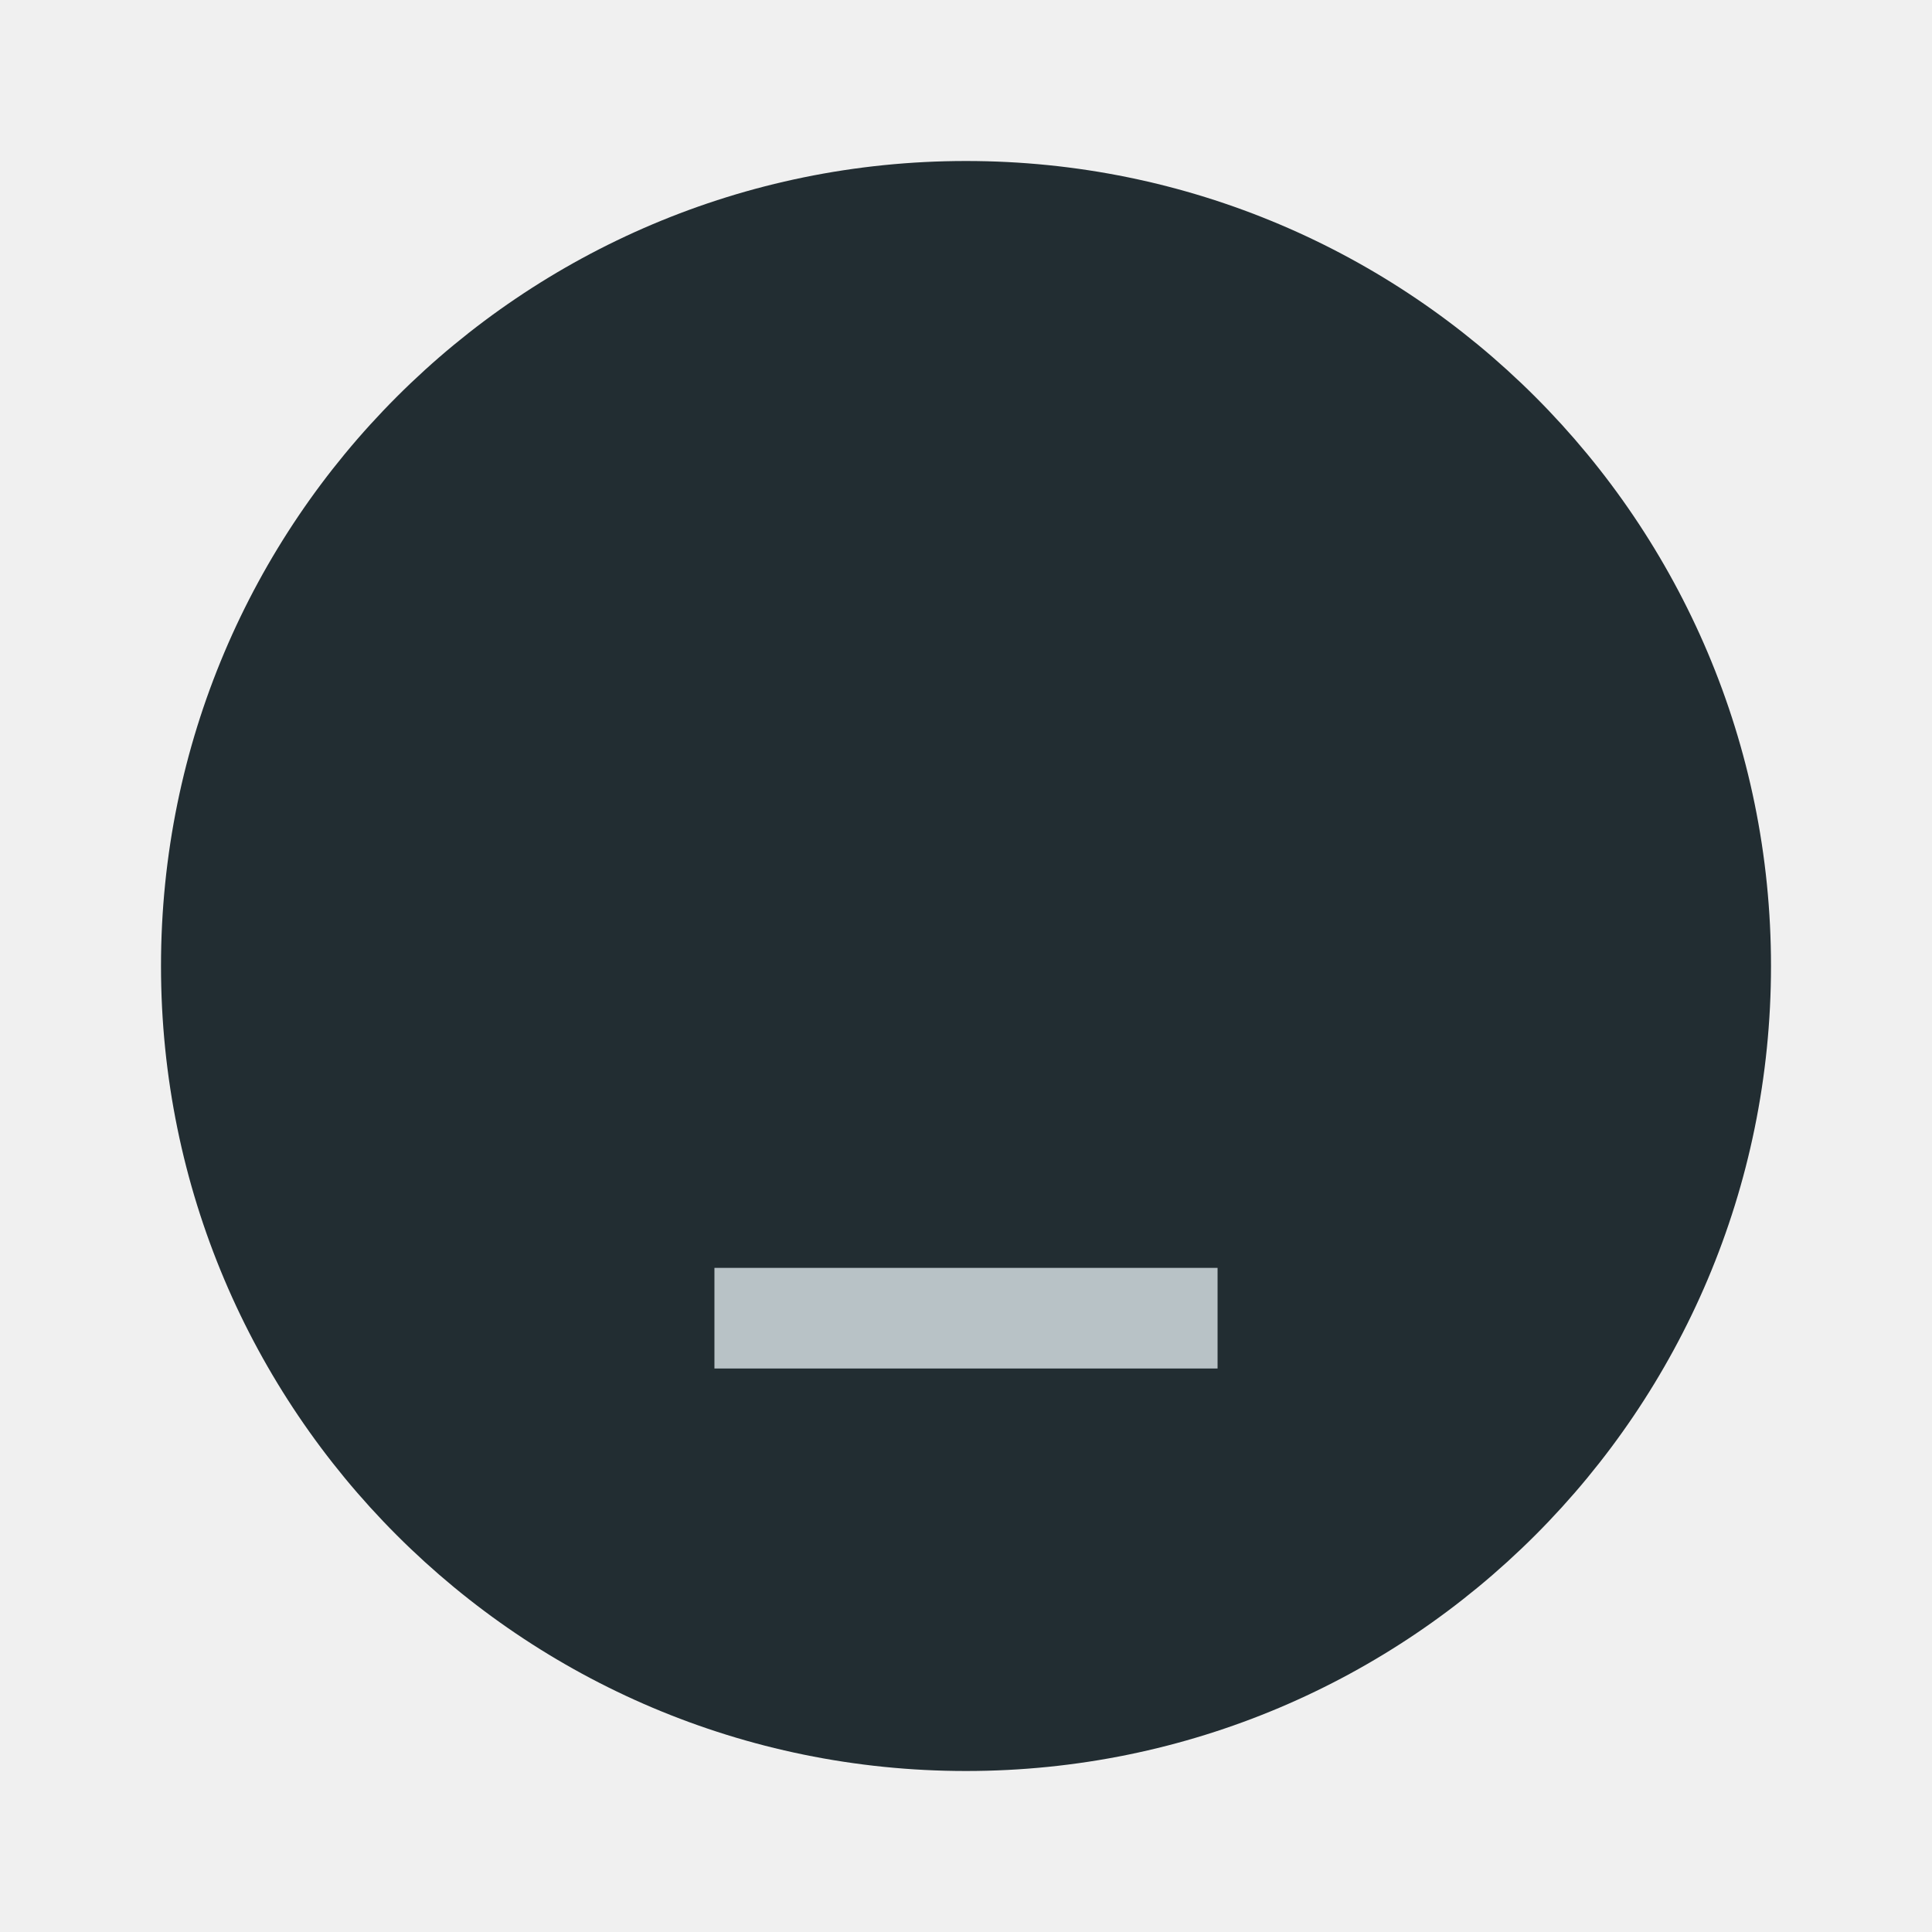
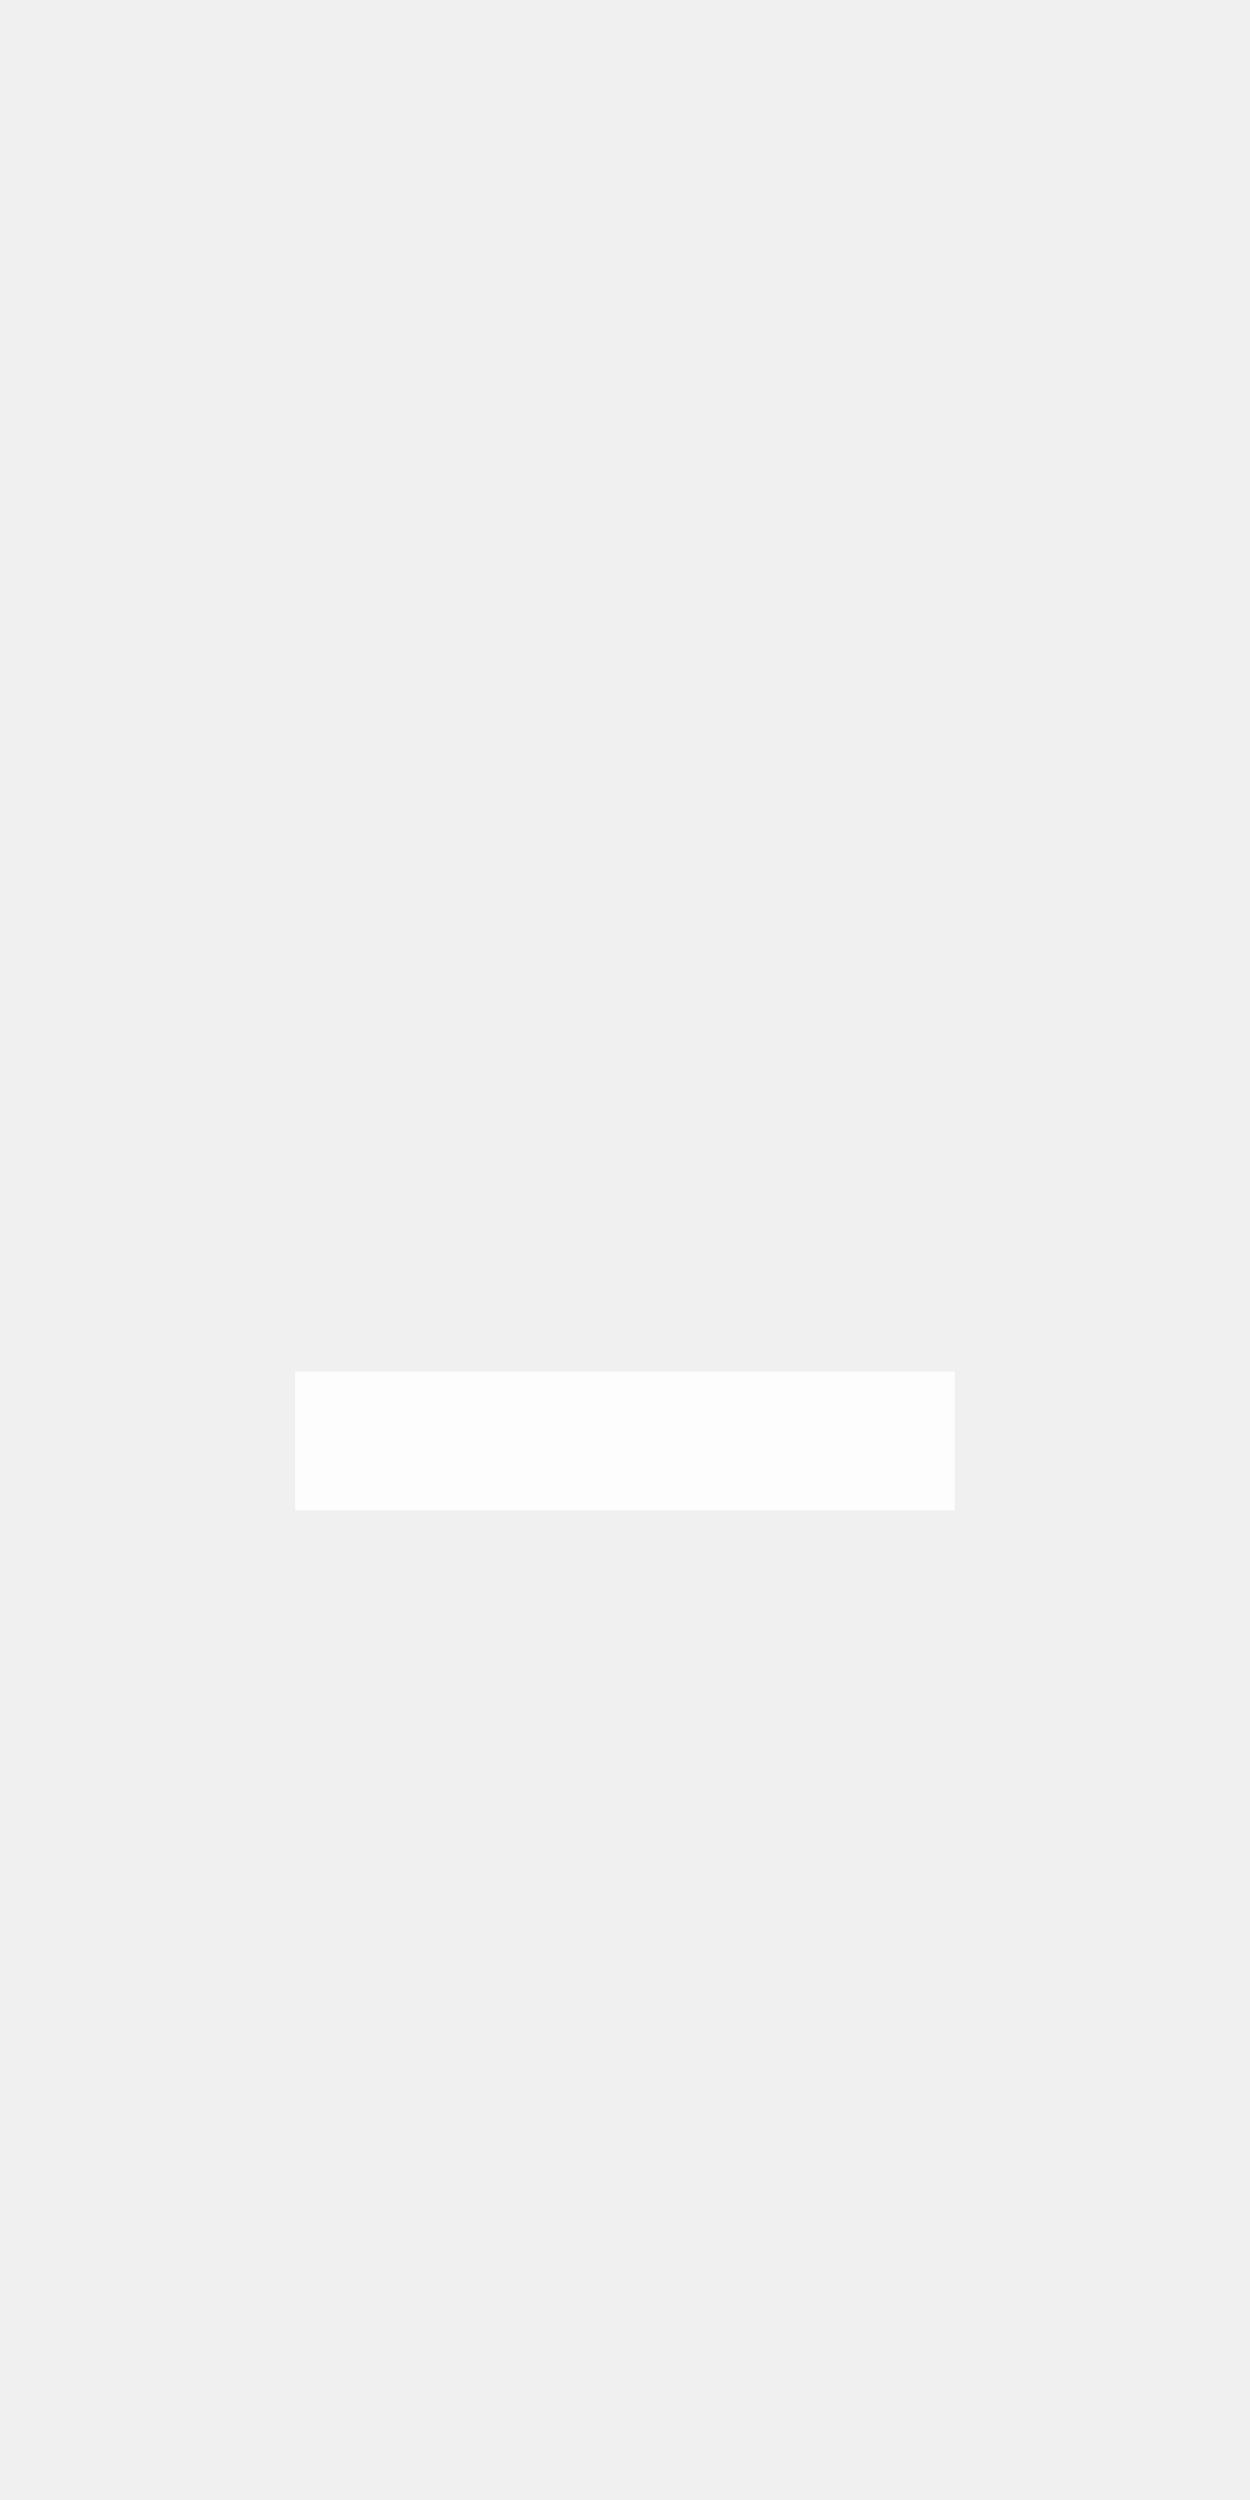
- <svg xmlns="http://www.w3.org/2000/svg" width="24" height="24" viewBox="0 0 24 24" id="svg4747" version="1.1">
+ <svg xmlns="http://www.w3.org/2000/svg" width="36" height="72" viewBox="0 0 36 72" id="svg4747" version="1.1">
  <defs id="defs4749" />
-   <g id="layer1" transform="translate(0,-1028.362)">
-     <circle style="opacity:1;fill:#222d32;fill-opacity:1;fill-rule:evenodd;stroke:none;stroke-width:2;stroke-linecap:butt;stroke-linejoin:round;stroke-miterlimit:4;stroke-dasharray:none;stroke-dashoffset:478.437;stroke-opacity:1" id="path4134" cx="12" cy="1040.362" r="10" />
-     <circle style="opacity:1;fill:#cfd8dc;fill-opacity:0.2;fill-rule:evenodd;stroke:none;stroke-width:9.605;stroke-linecap:butt;stroke-linejoin:round;stroke-miterlimit:4;stroke-dasharray:none;stroke-dashoffset:478.437;stroke-opacity:0.75" id="path5326" cx="-15" cy="1040.362" r="10" />
-     <rect style="opacity:1;fill:#cfd8dc;fill-opacity:0.87;fill-rule:evenodd;stroke:none;stroke-width:0;stroke-linecap:square;stroke-linejoin:round;stroke-miterlimit:4;stroke-dasharray:none;stroke-dashoffset:478.437;stroke-opacity:0.4" id="rect4737-7" width="6.25" height="1.25" x="8.875" y="1044.112" />
+   <g id="layer1" transform="translate(0,-980.3622)">
+     <rect style="opacity:1;fill:#ffffff;fill-opacity:0.87;fill-rule:evenodd;stroke:none;stroke-width:0;stroke-linecap:square;stroke-linejoin:round;stroke-miterlimit:4;stroke-dasharray:none;stroke-dashoffset:478.437;stroke-opacity:0.4" id="rect4737-7" width="19" height="4" x="8.5" y="1019.862" />
  </g>
</svg>
